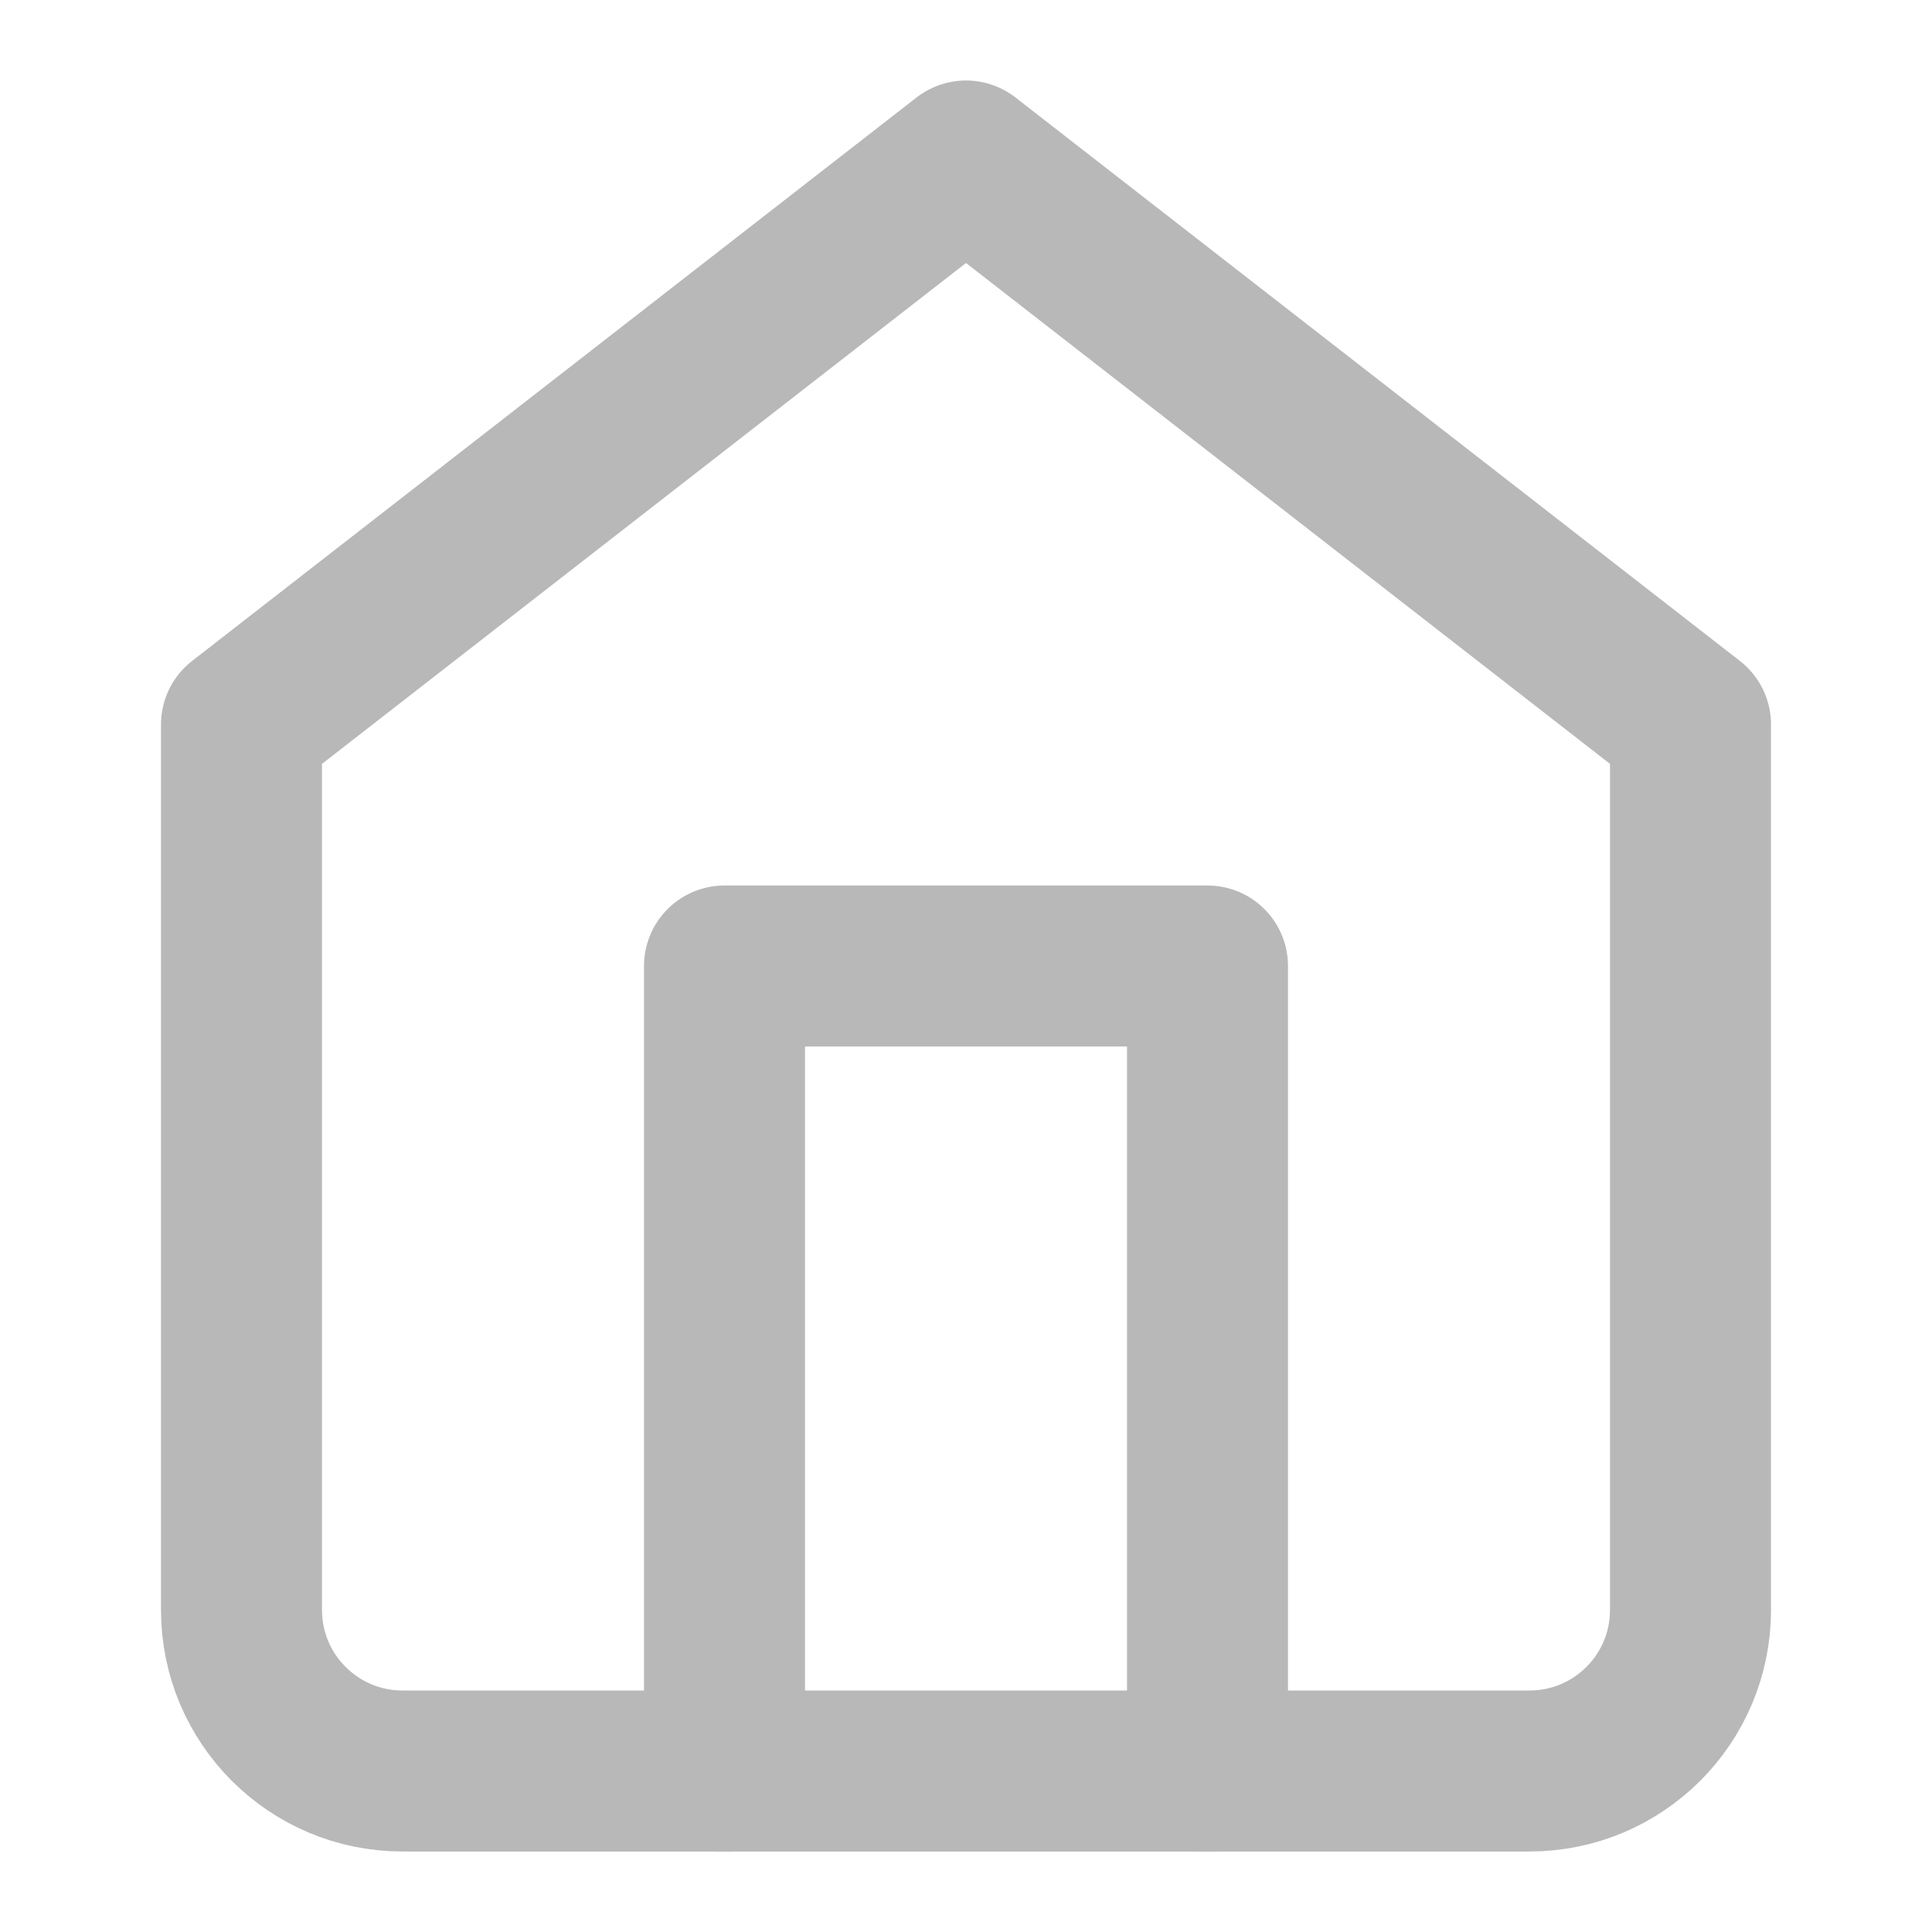
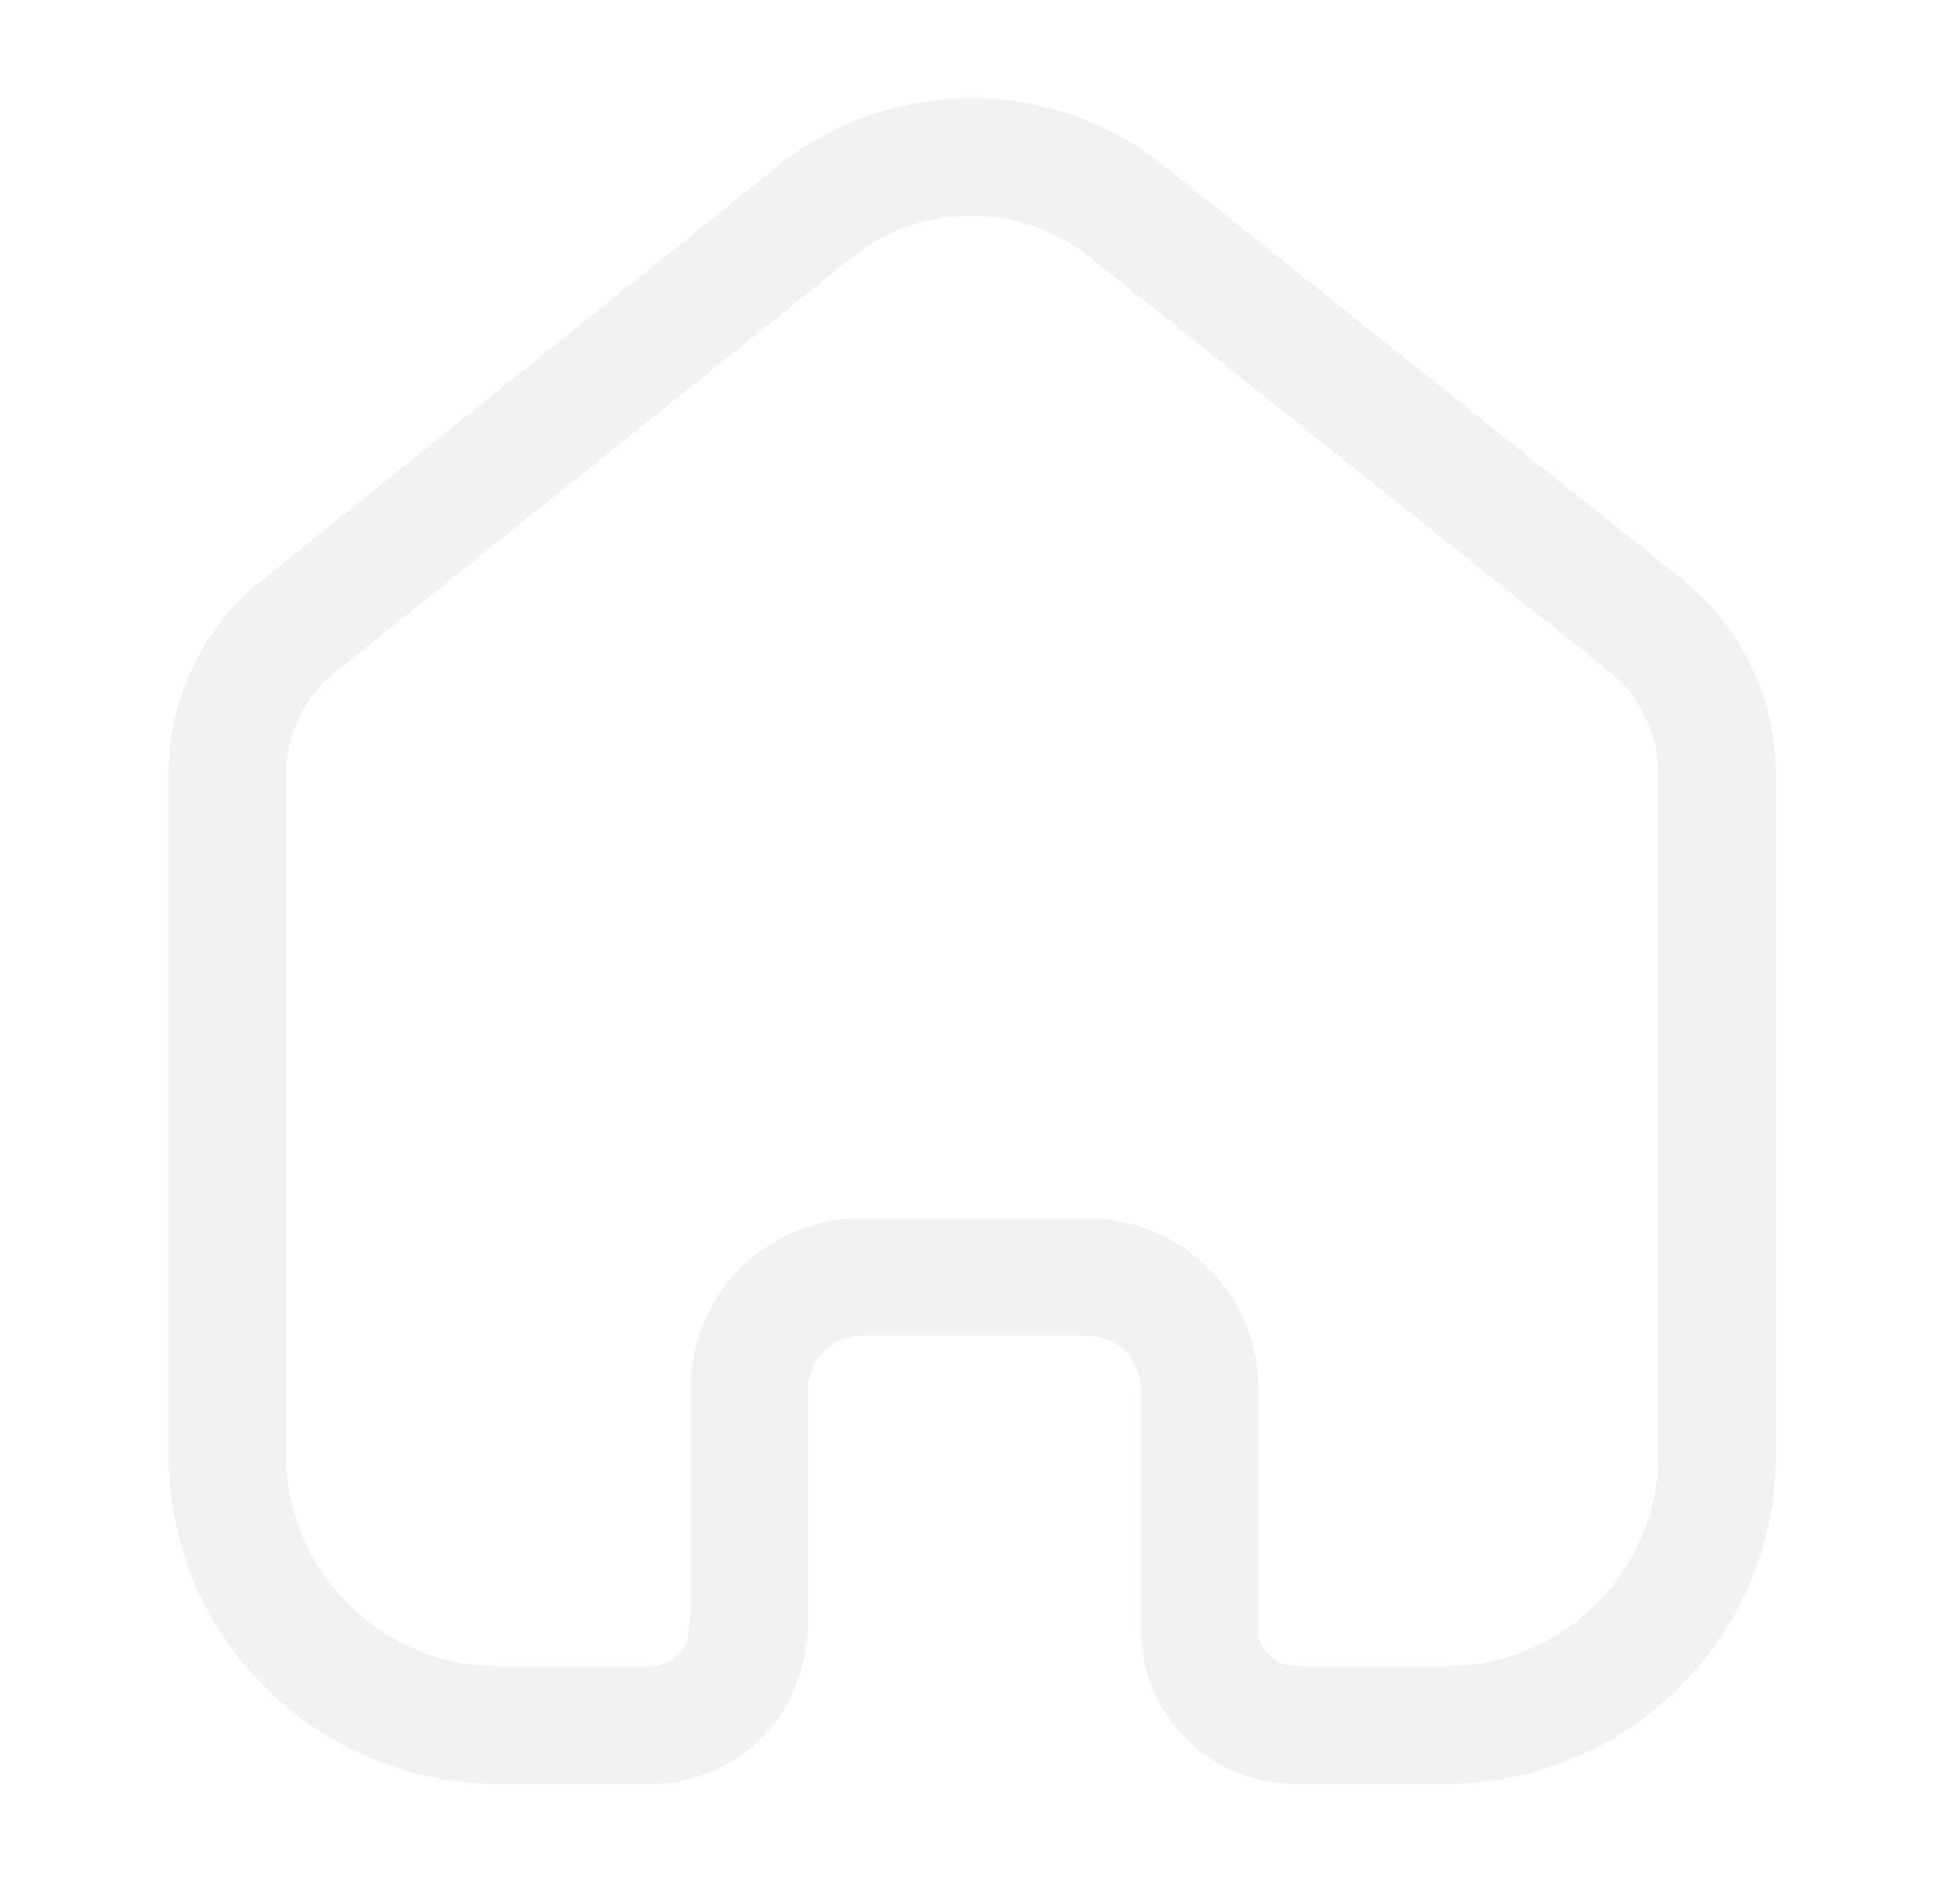
- <svg xmlns="http://www.w3.org/2000/svg" width="24" height="24" viewBox="0 0 24 24" fill="none" stroke="#b8b8b8" stroke-width="2" stroke-linecap="round" stroke-linejoin="round" class="lucide lucide-home">
-   <path d="m3 9 9-7 9 7v11a2 2 0 0 1-2 2H5a2 2 0 0 1-2-2z" />
-   <polyline points="9 22 9 12 15 12 15 22" />
+ <svg xmlns="http://www.w3.org/2000/svg" width="25" height="24" viewBox="0 0 25 24" fill="none">
+   <path d="M9.558 20.771V17.705C9.558 16.925 10.194 16.291 10.981 16.286H13.867C14.659 16.286 15.301 16.921 15.301 17.705V17.705V20.781C15.301 21.443 15.835 21.985 16.503 22H18.427C20.346 22 21.9 20.461 21.9 18.562V18.562V9.838C21.89 9.091 21.536 8.389 20.938 7.933L14.358 2.685C13.205 1.772 11.567 1.772 10.414 2.685L3.862 7.943C3.263 8.397 2.908 9.1 2.9 9.847V18.562C2.9 20.461 4.455 22 6.373 22H8.297C8.983 22 9.538 21.45 9.538 20.771V20.771" stroke="#F2F2F2" stroke-width="1.5" stroke-linecap="round" stroke-linejoin="round" />
</svg>
